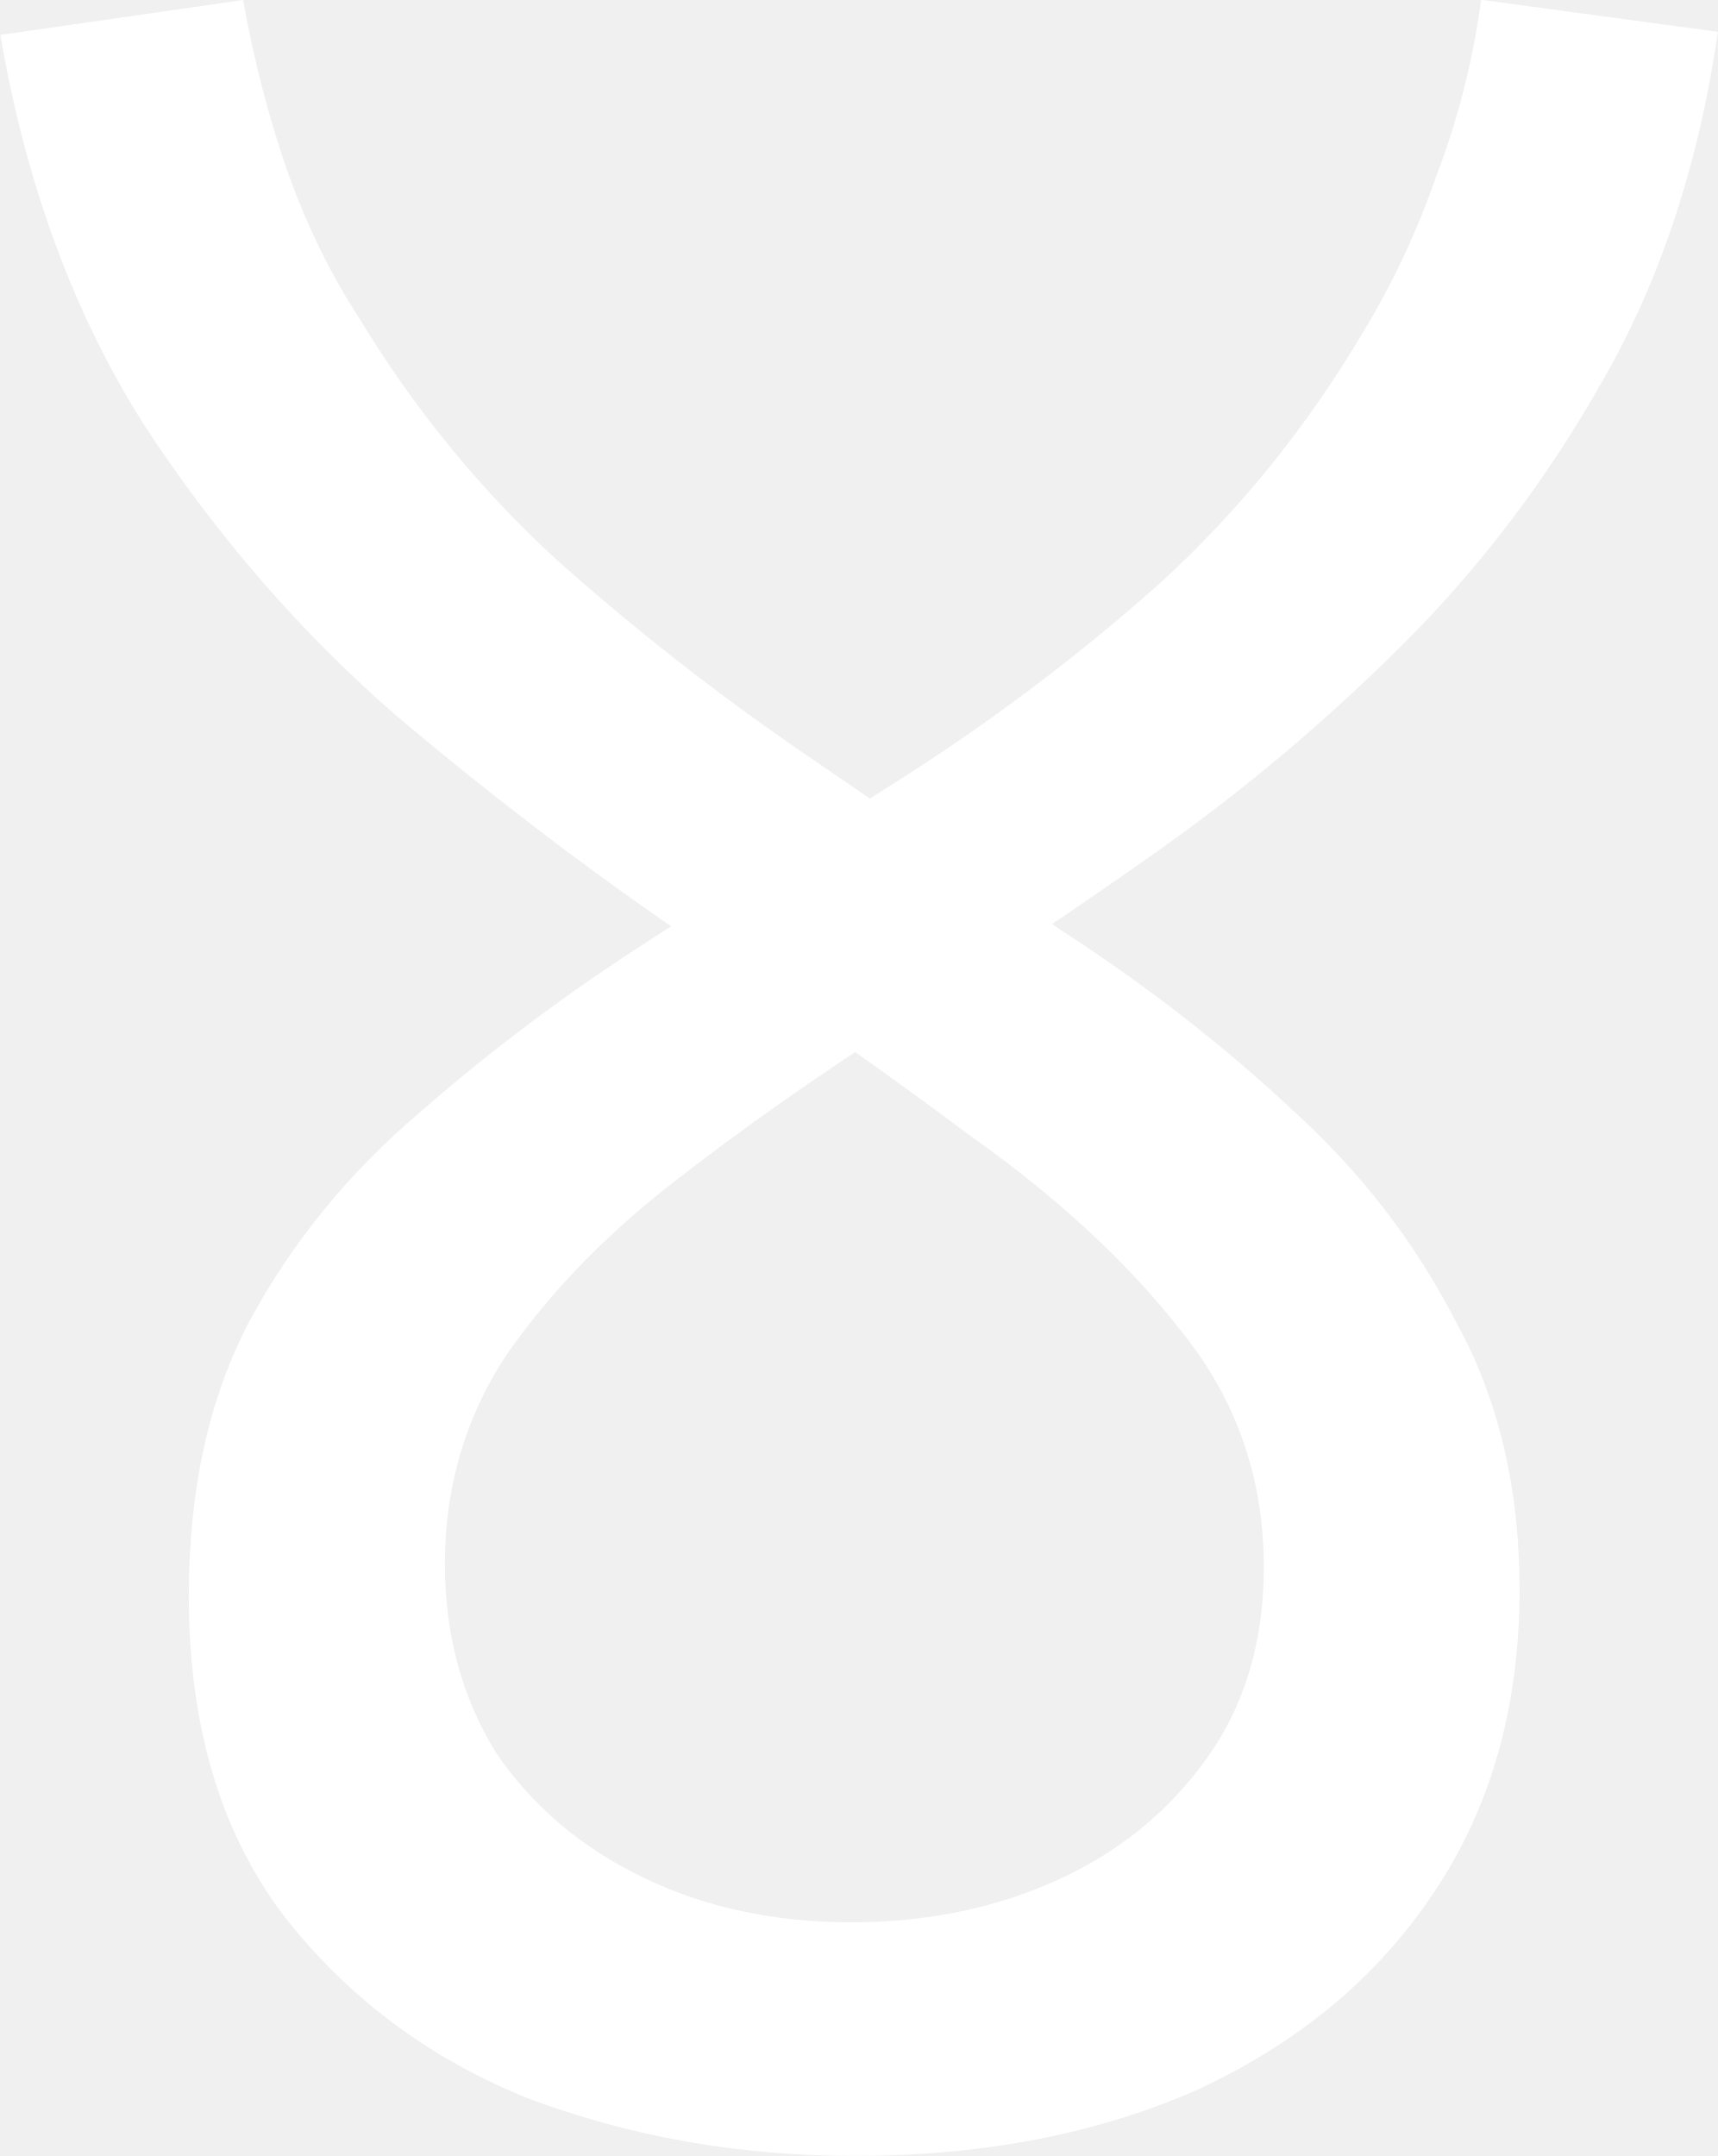
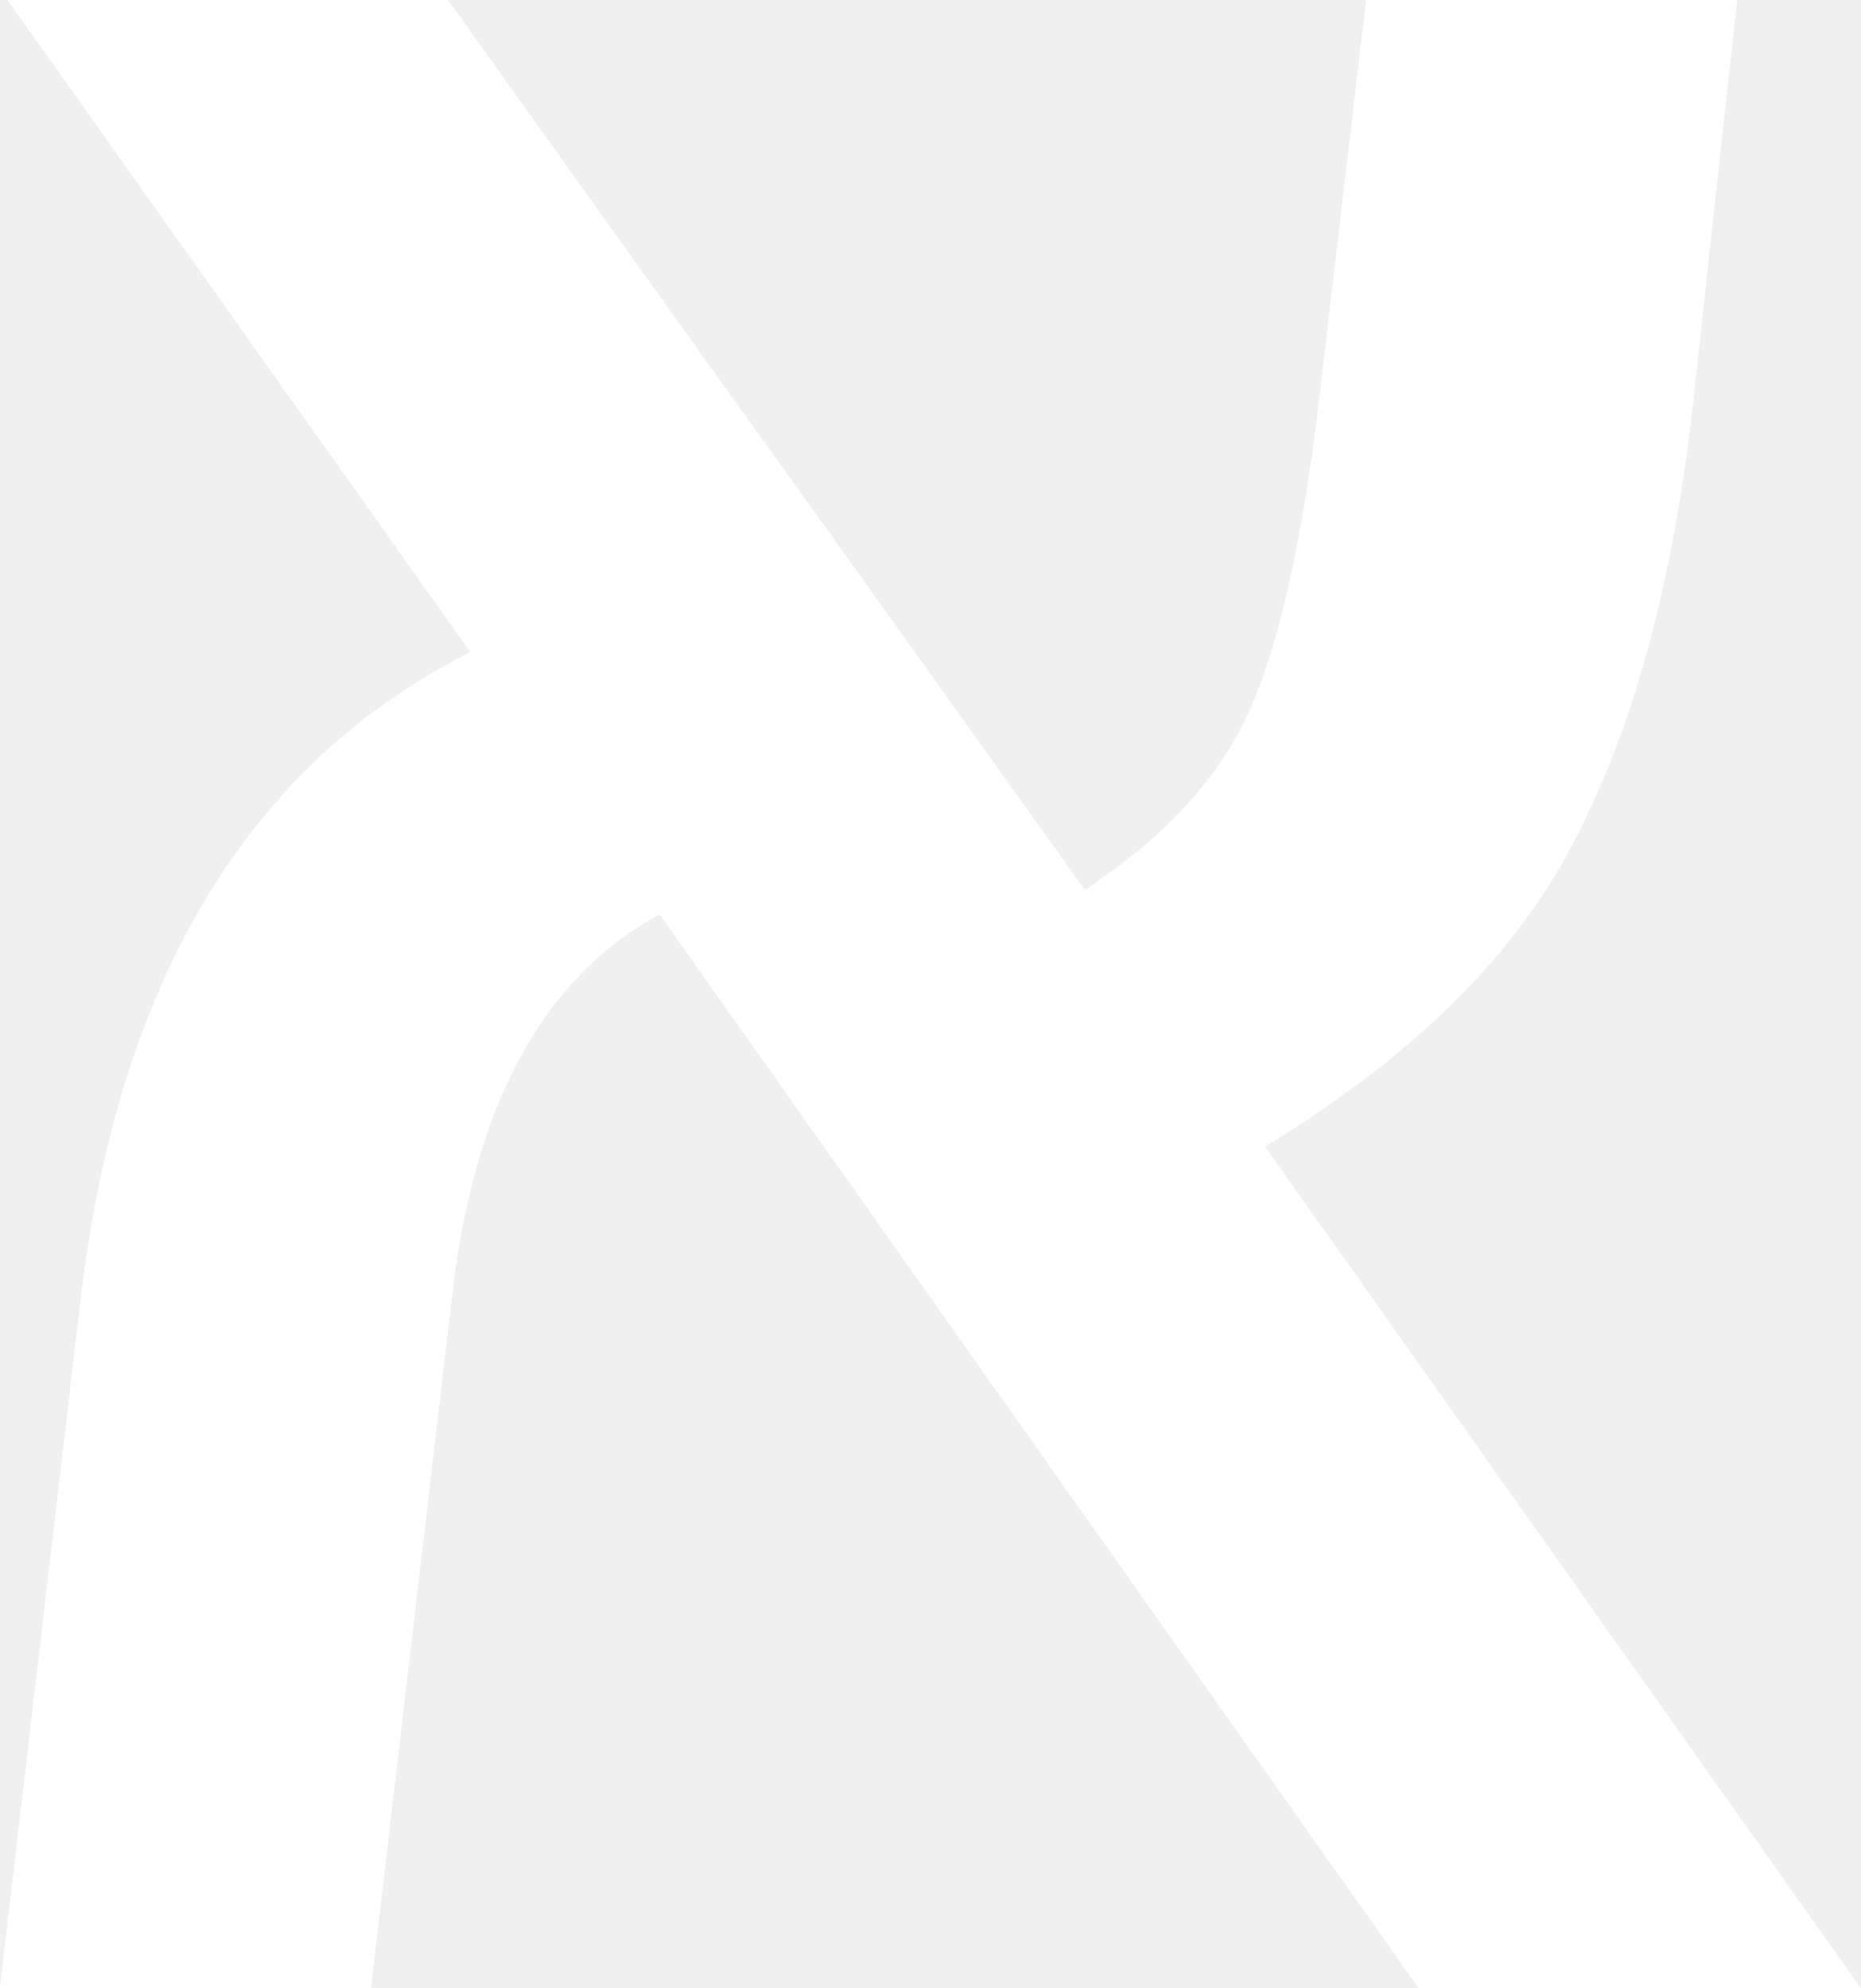
- <svg xmlns="http://www.w3.org/2000/svg" width="18.944mm" height="23.777mm" version="1.1" viewBox="0 0 18.944 23.777">
-   <g transform="translate(-50.1 -50.967)">
-     <g stroke-width=".265" aria-label="୪">
-       <path fill="white" d="m52.781 50.967q0.176 0.988 0.494 1.905 0.318 0.882 0.776 1.587 0.917 1.517 2.187 2.681 1.305 1.164 2.752 2.152 1.446 0.988 2.822 1.94 1.411 0.917 2.54 1.976 1.129 1.023 1.799 2.328 0.706 1.27 0.706 2.963 0 1.94-0.953 3.351-0.917 1.376-2.575 2.152-1.658 0.741-3.81 0.741-1.905 0-3.598-0.635-1.658-0.67-2.716-2.046-1.023-1.376-1.023-3.493 0-1.764 0.67-3.034 0.706-1.305 1.87-2.293 1.164-1.023 2.54-1.905 1.411-0.917 2.857-1.834 1.482-0.953 2.787-2.117 1.305-1.199 2.223-2.752 0.494-0.811 0.811-1.729 0.353-0.917 0.494-1.94l2.611 0.353q-0.318 2.187-1.27 3.845-0.917 1.623-2.187 2.893-1.27 1.27-2.716 2.293-1.446 1.023-2.857 1.905-1.376 0.882-2.505 1.764-1.129 0.882-1.834 1.905-0.67 1.023-0.67 2.293 0 1.164 0.564 2.081 0.6 0.882 1.623 1.376t2.293 0.494q1.235 0 2.258-0.459t1.658-1.341q0.635-0.882 0.635-2.117 0-1.482-0.917-2.611-0.882-1.129-2.328-2.152-1.411-1.058-3.069-2.152-1.658-1.129-3.245-2.469-1.587-1.376-2.787-3.21-1.164-1.834-1.587-4.304z" />
-     </g>
+ <svg xmlns="http://www.w3.org/2000/svg" width="17.105mm" height="18.276mm" version="1.1" viewBox="0 0 17.105 18.276">
+   <g transform="translate(-67.422 -37.884)" stroke-width=".265" aria-label="א">
+     <path fill="white" d="m84.526 56.16h-4.065l-6.976-9.87q-1.619 0.878-1.912 3.548l-0.741 6.322h-3.411l0.741-6.322q0.517-4.41 3.583-5.96l-4.255-5.995h4.048l5.857 8.182q1.068-0.706 1.481-1.585 0.431-0.896 0.672-2.928l0.431-3.669h3.411l-0.413 3.772q-0.276 2.429-1.102 3.996-0.81 1.55-2.825 2.773z" />
  </g>
</svg>
